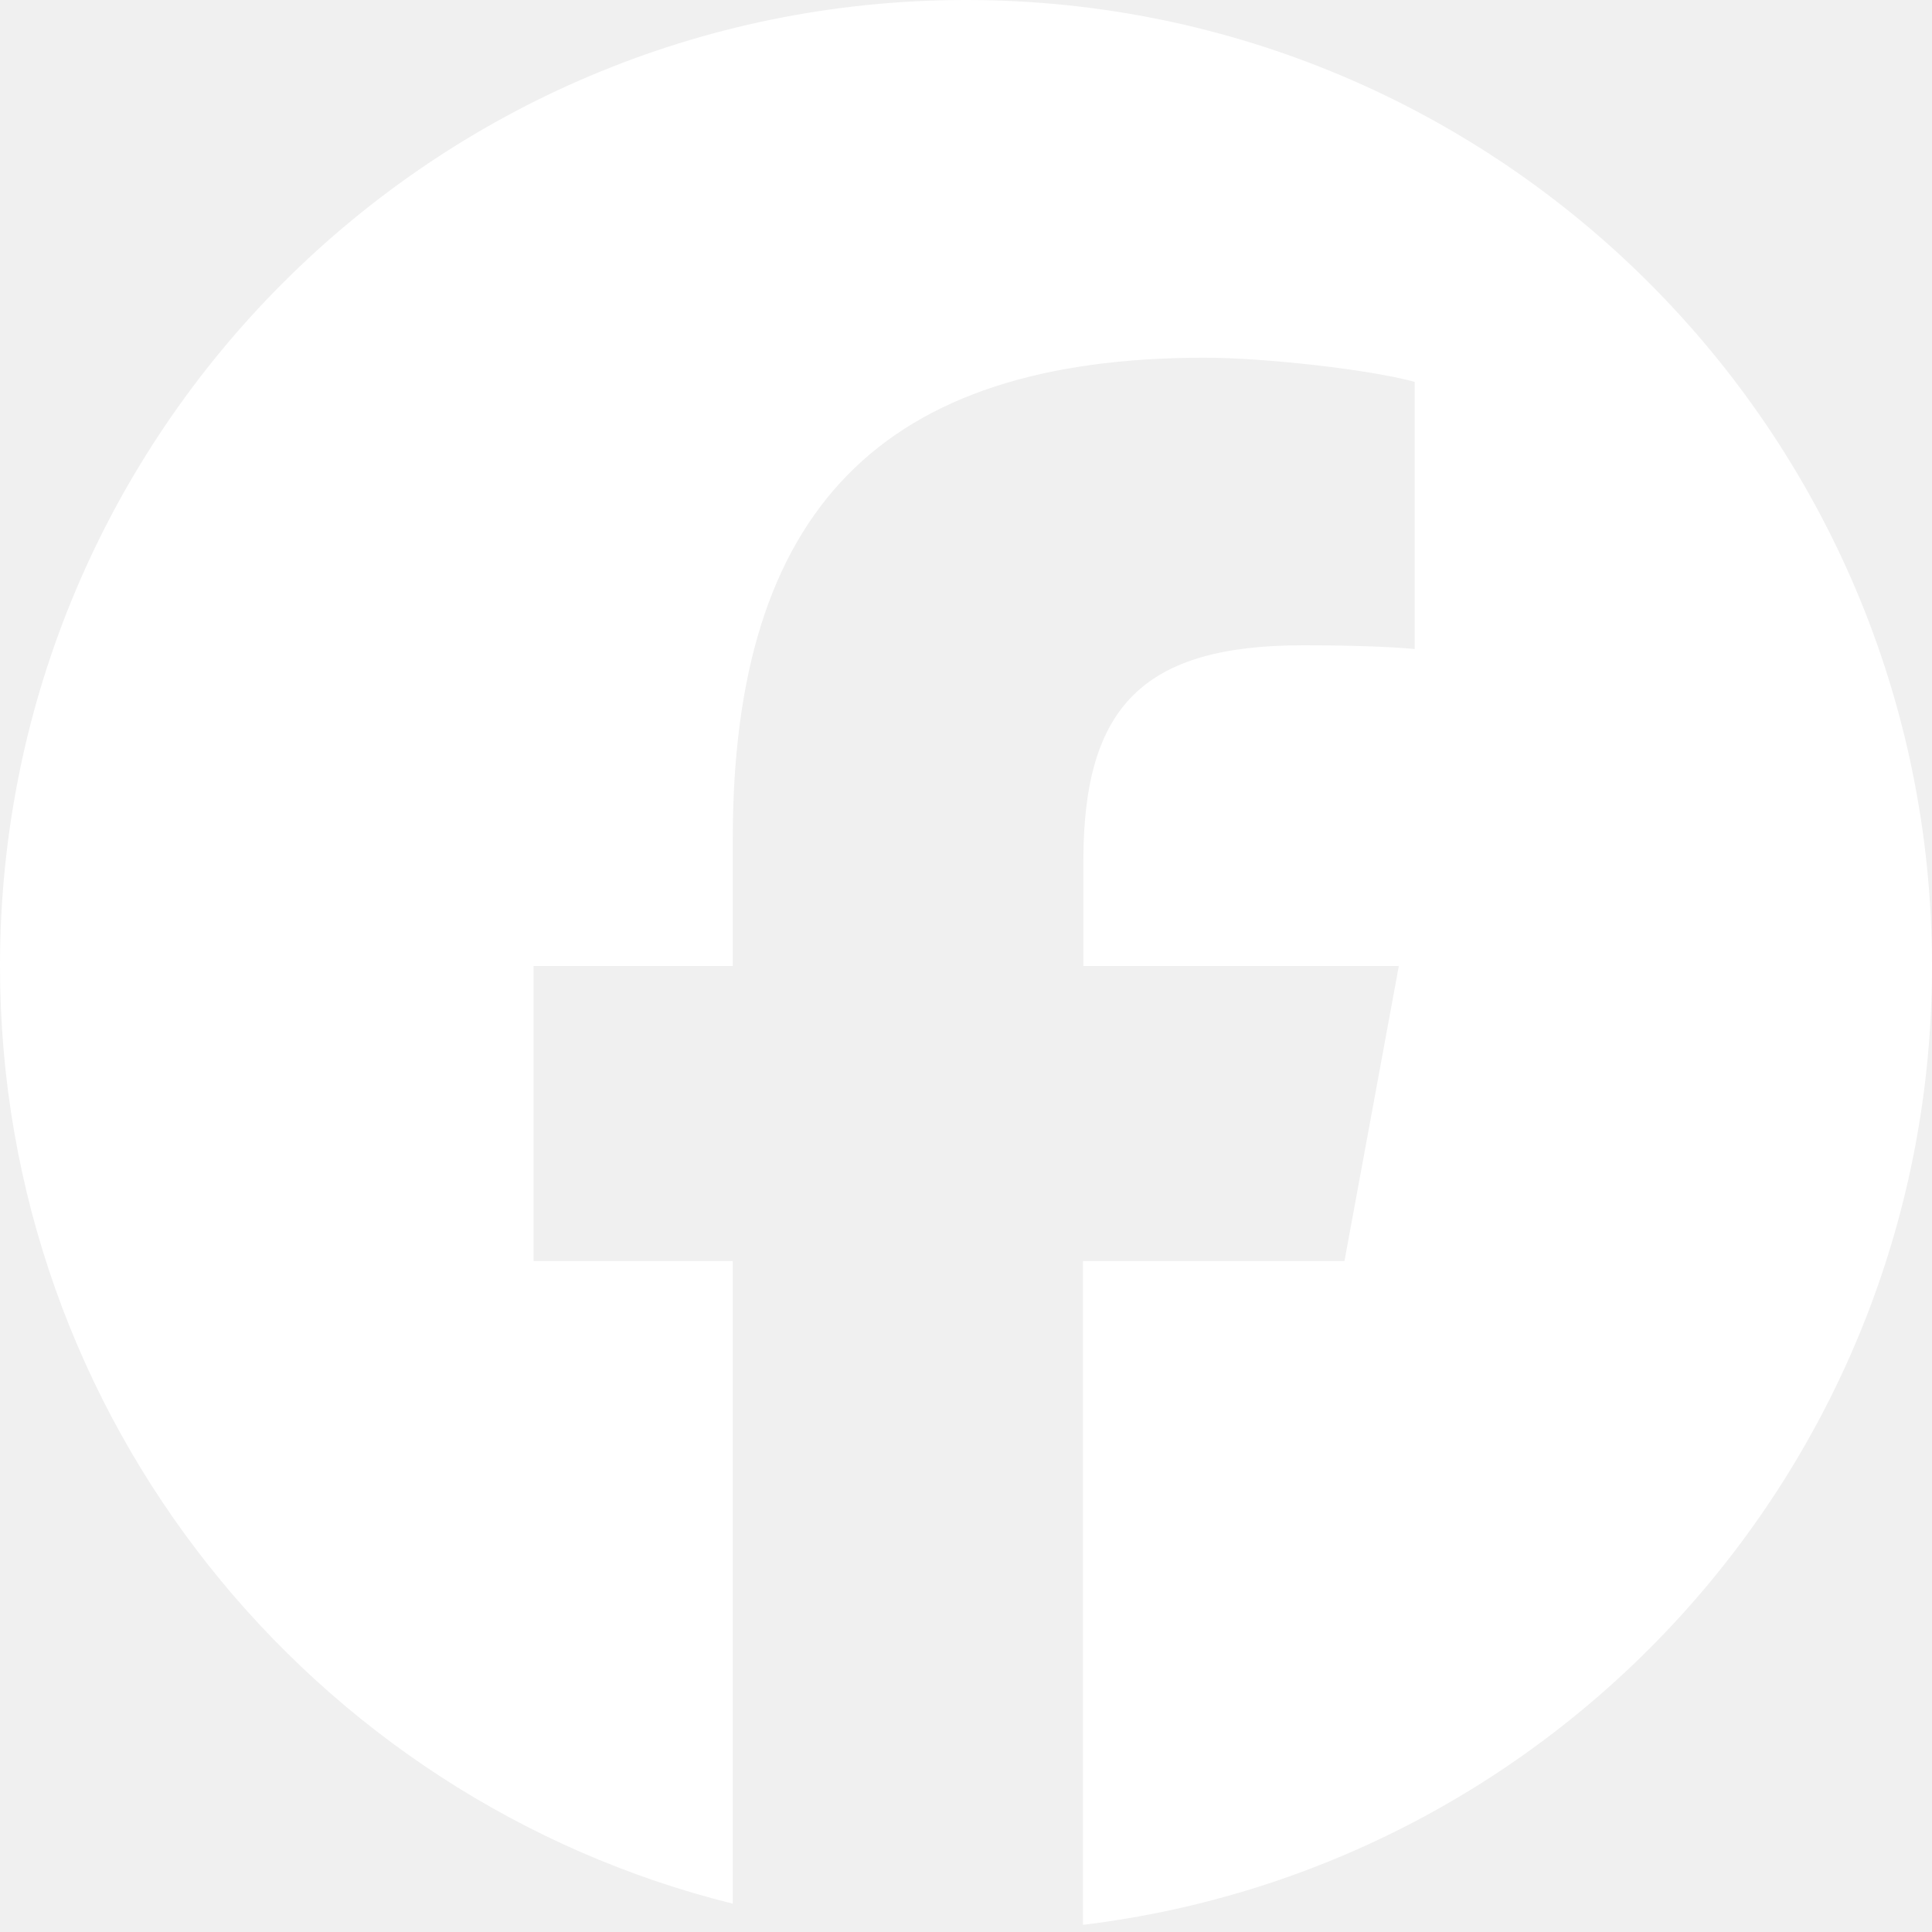
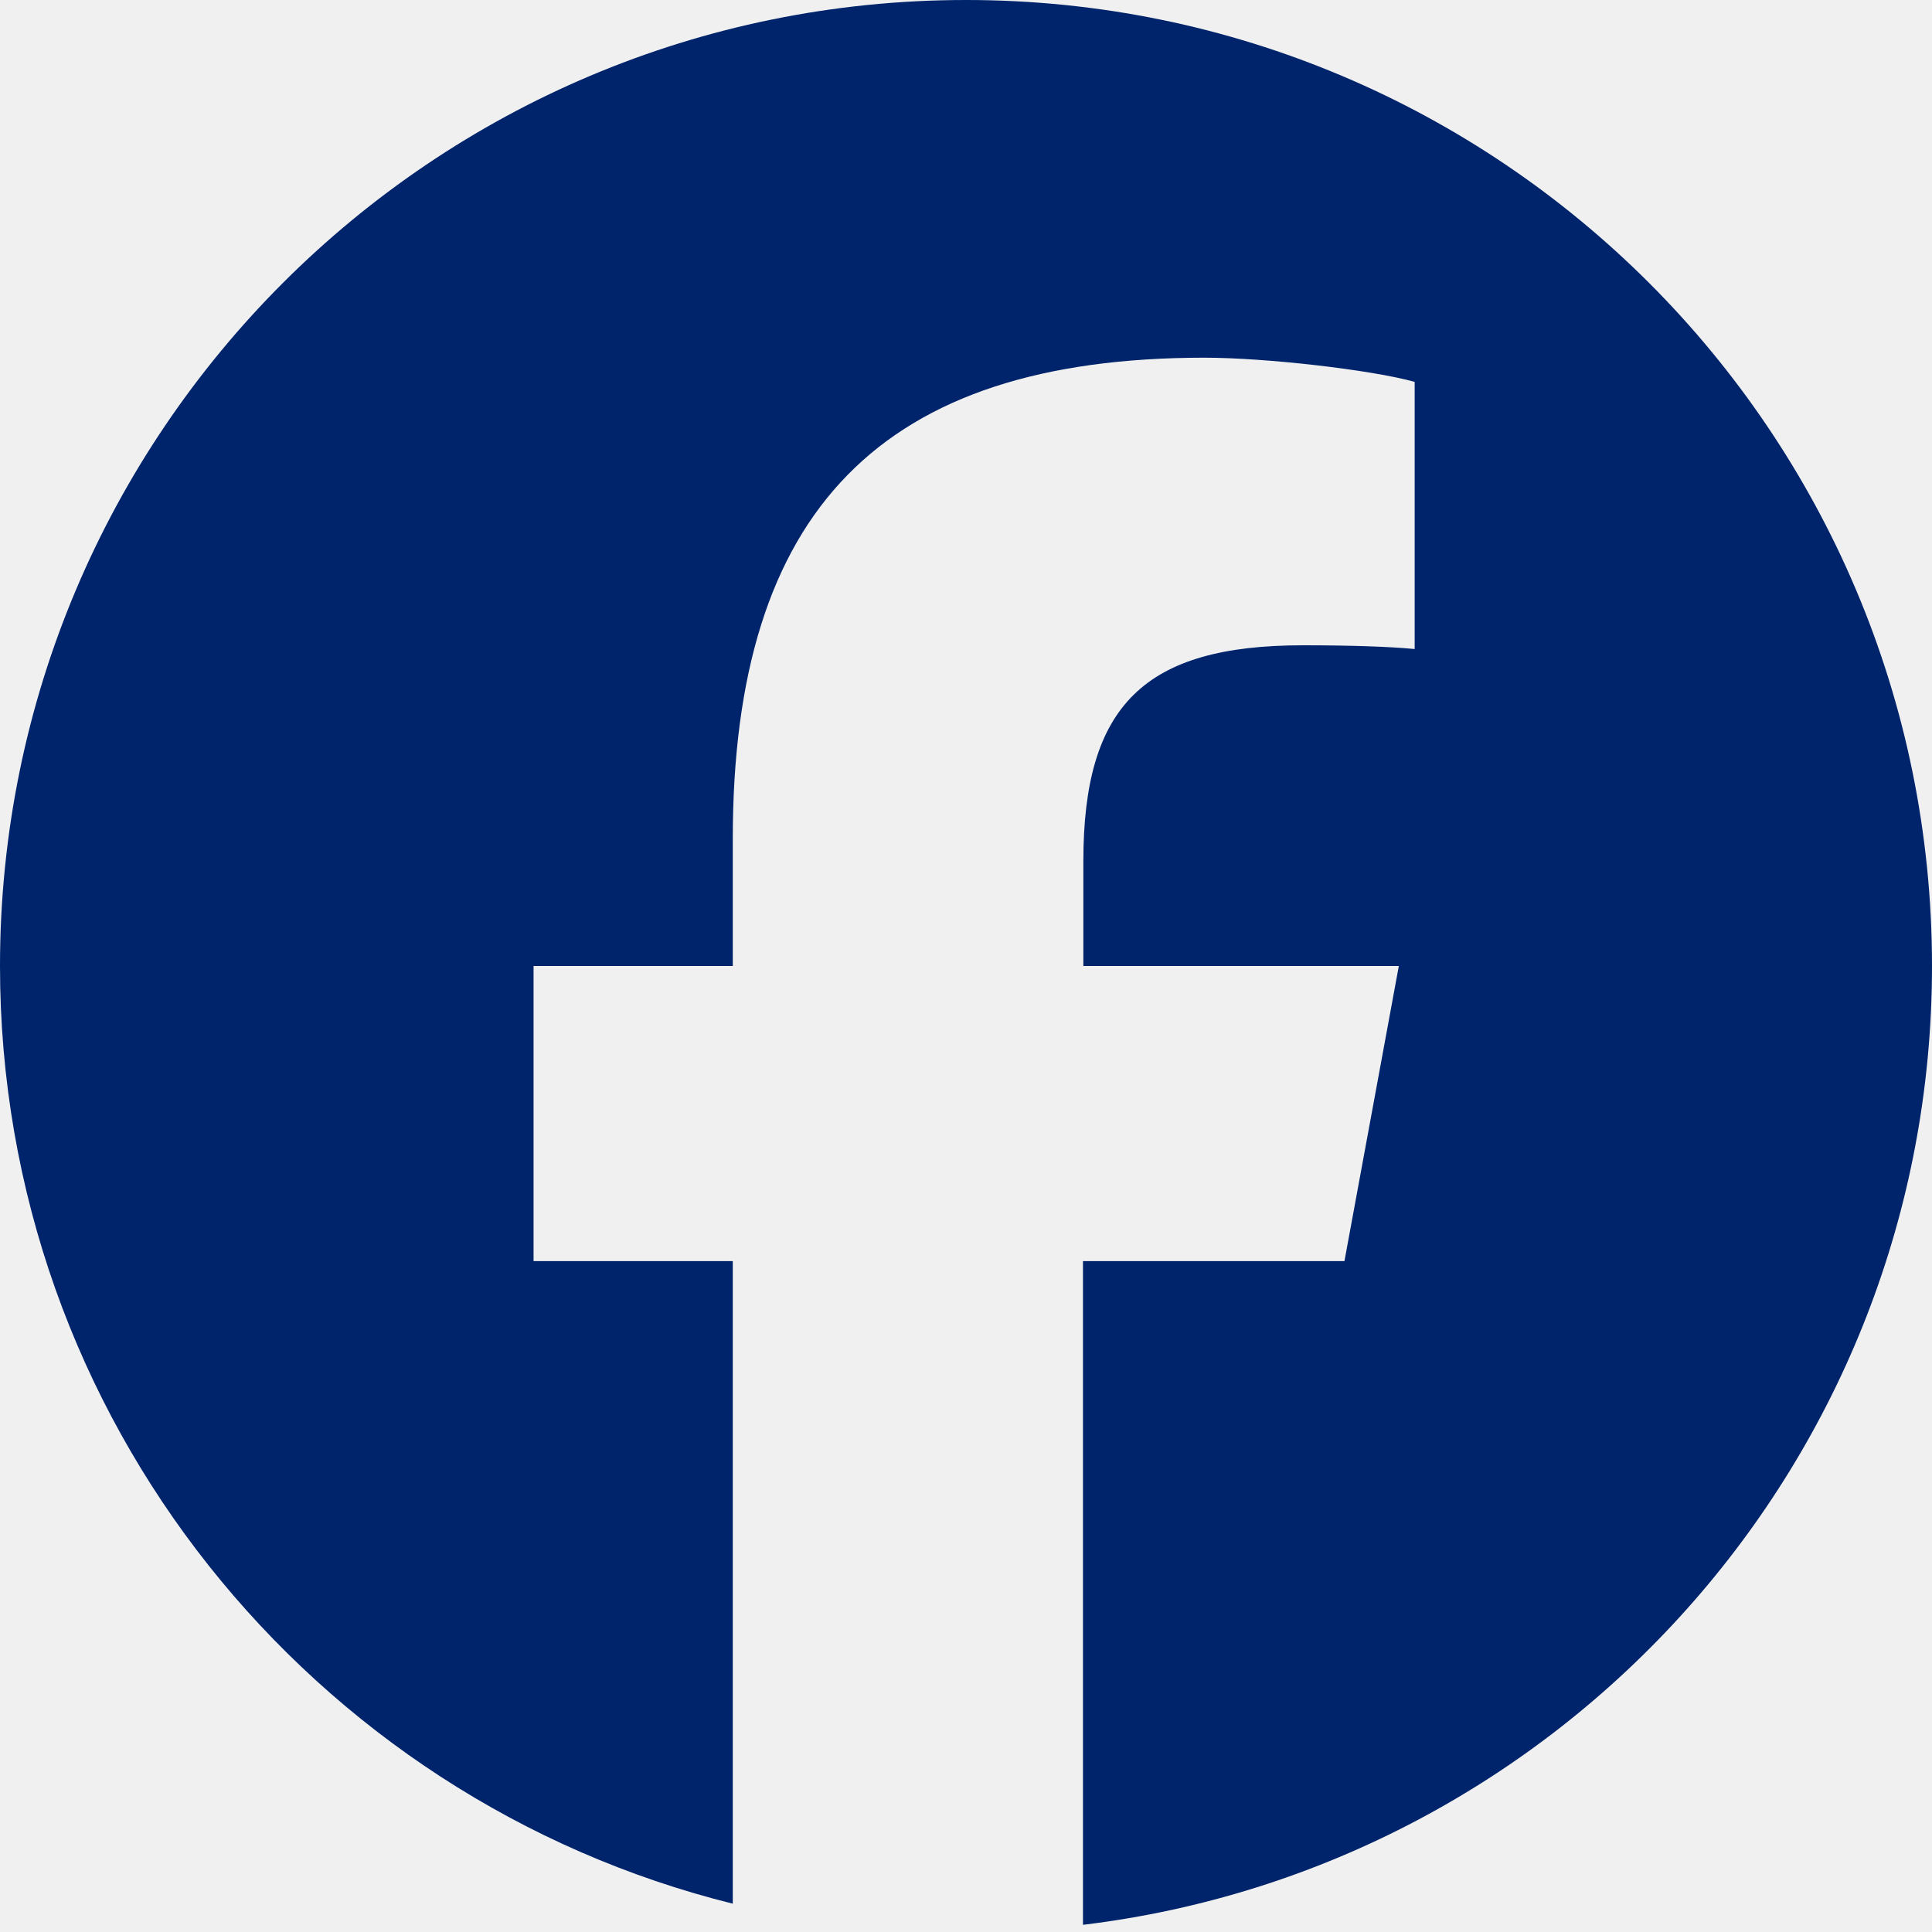
<svg xmlns="http://www.w3.org/2000/svg" width="35" height="35" viewBox="0 0 35 35" fill="none">
-   <g clip-path="url(#clip0_524_285)">
-     <path d="M35 17.5C35 7.834 27.166 0 17.5 0C7.834 0 0 7.834 0 17.5C0 25.703 5.653 32.594 13.275 34.487V22.846H9.666V17.5H13.275V15.196C13.275 9.242 15.969 6.48 21.82 6.48C22.928 6.48 24.842 6.699 25.628 6.918V11.758C25.218 11.717 24.5 11.69 23.605 11.69C20.733 11.69 19.626 12.776 19.626 15.6V17.5H25.341L24.356 22.846H19.619V34.87C28.287 33.824 35 26.448 35 17.5Z" fill="white" />
+   <g clip-path="url(#clip0_374_2310)">
+     <path d="M35 17.5C35 7.834 27.166 0 17.5 0C7.834 0 0 7.834 0 17.5C0 25.703 5.653 32.594 13.275 34.487V22.846H9.666V17.5H13.275V15.196C13.275 9.242 15.969 6.48 21.82 6.48C22.928 6.48 24.842 6.699 25.628 6.918V11.758C25.218 11.717 24.5 11.69 23.605 11.69C20.733 11.69 19.626 12.776 19.626 15.6V17.5H25.341L24.356 22.846H19.619V34.87C28.287 33.824 35 26.448 35 17.5Z" fill="#00246B" />
  </g>
  <defs>
-     <clipPath id="clip0_524_285">
+     <clipPath id="clip0_374_2310">
      <rect width="35" height="35" fill="white" />
    </clipPath>
  </defs>
</svg>
